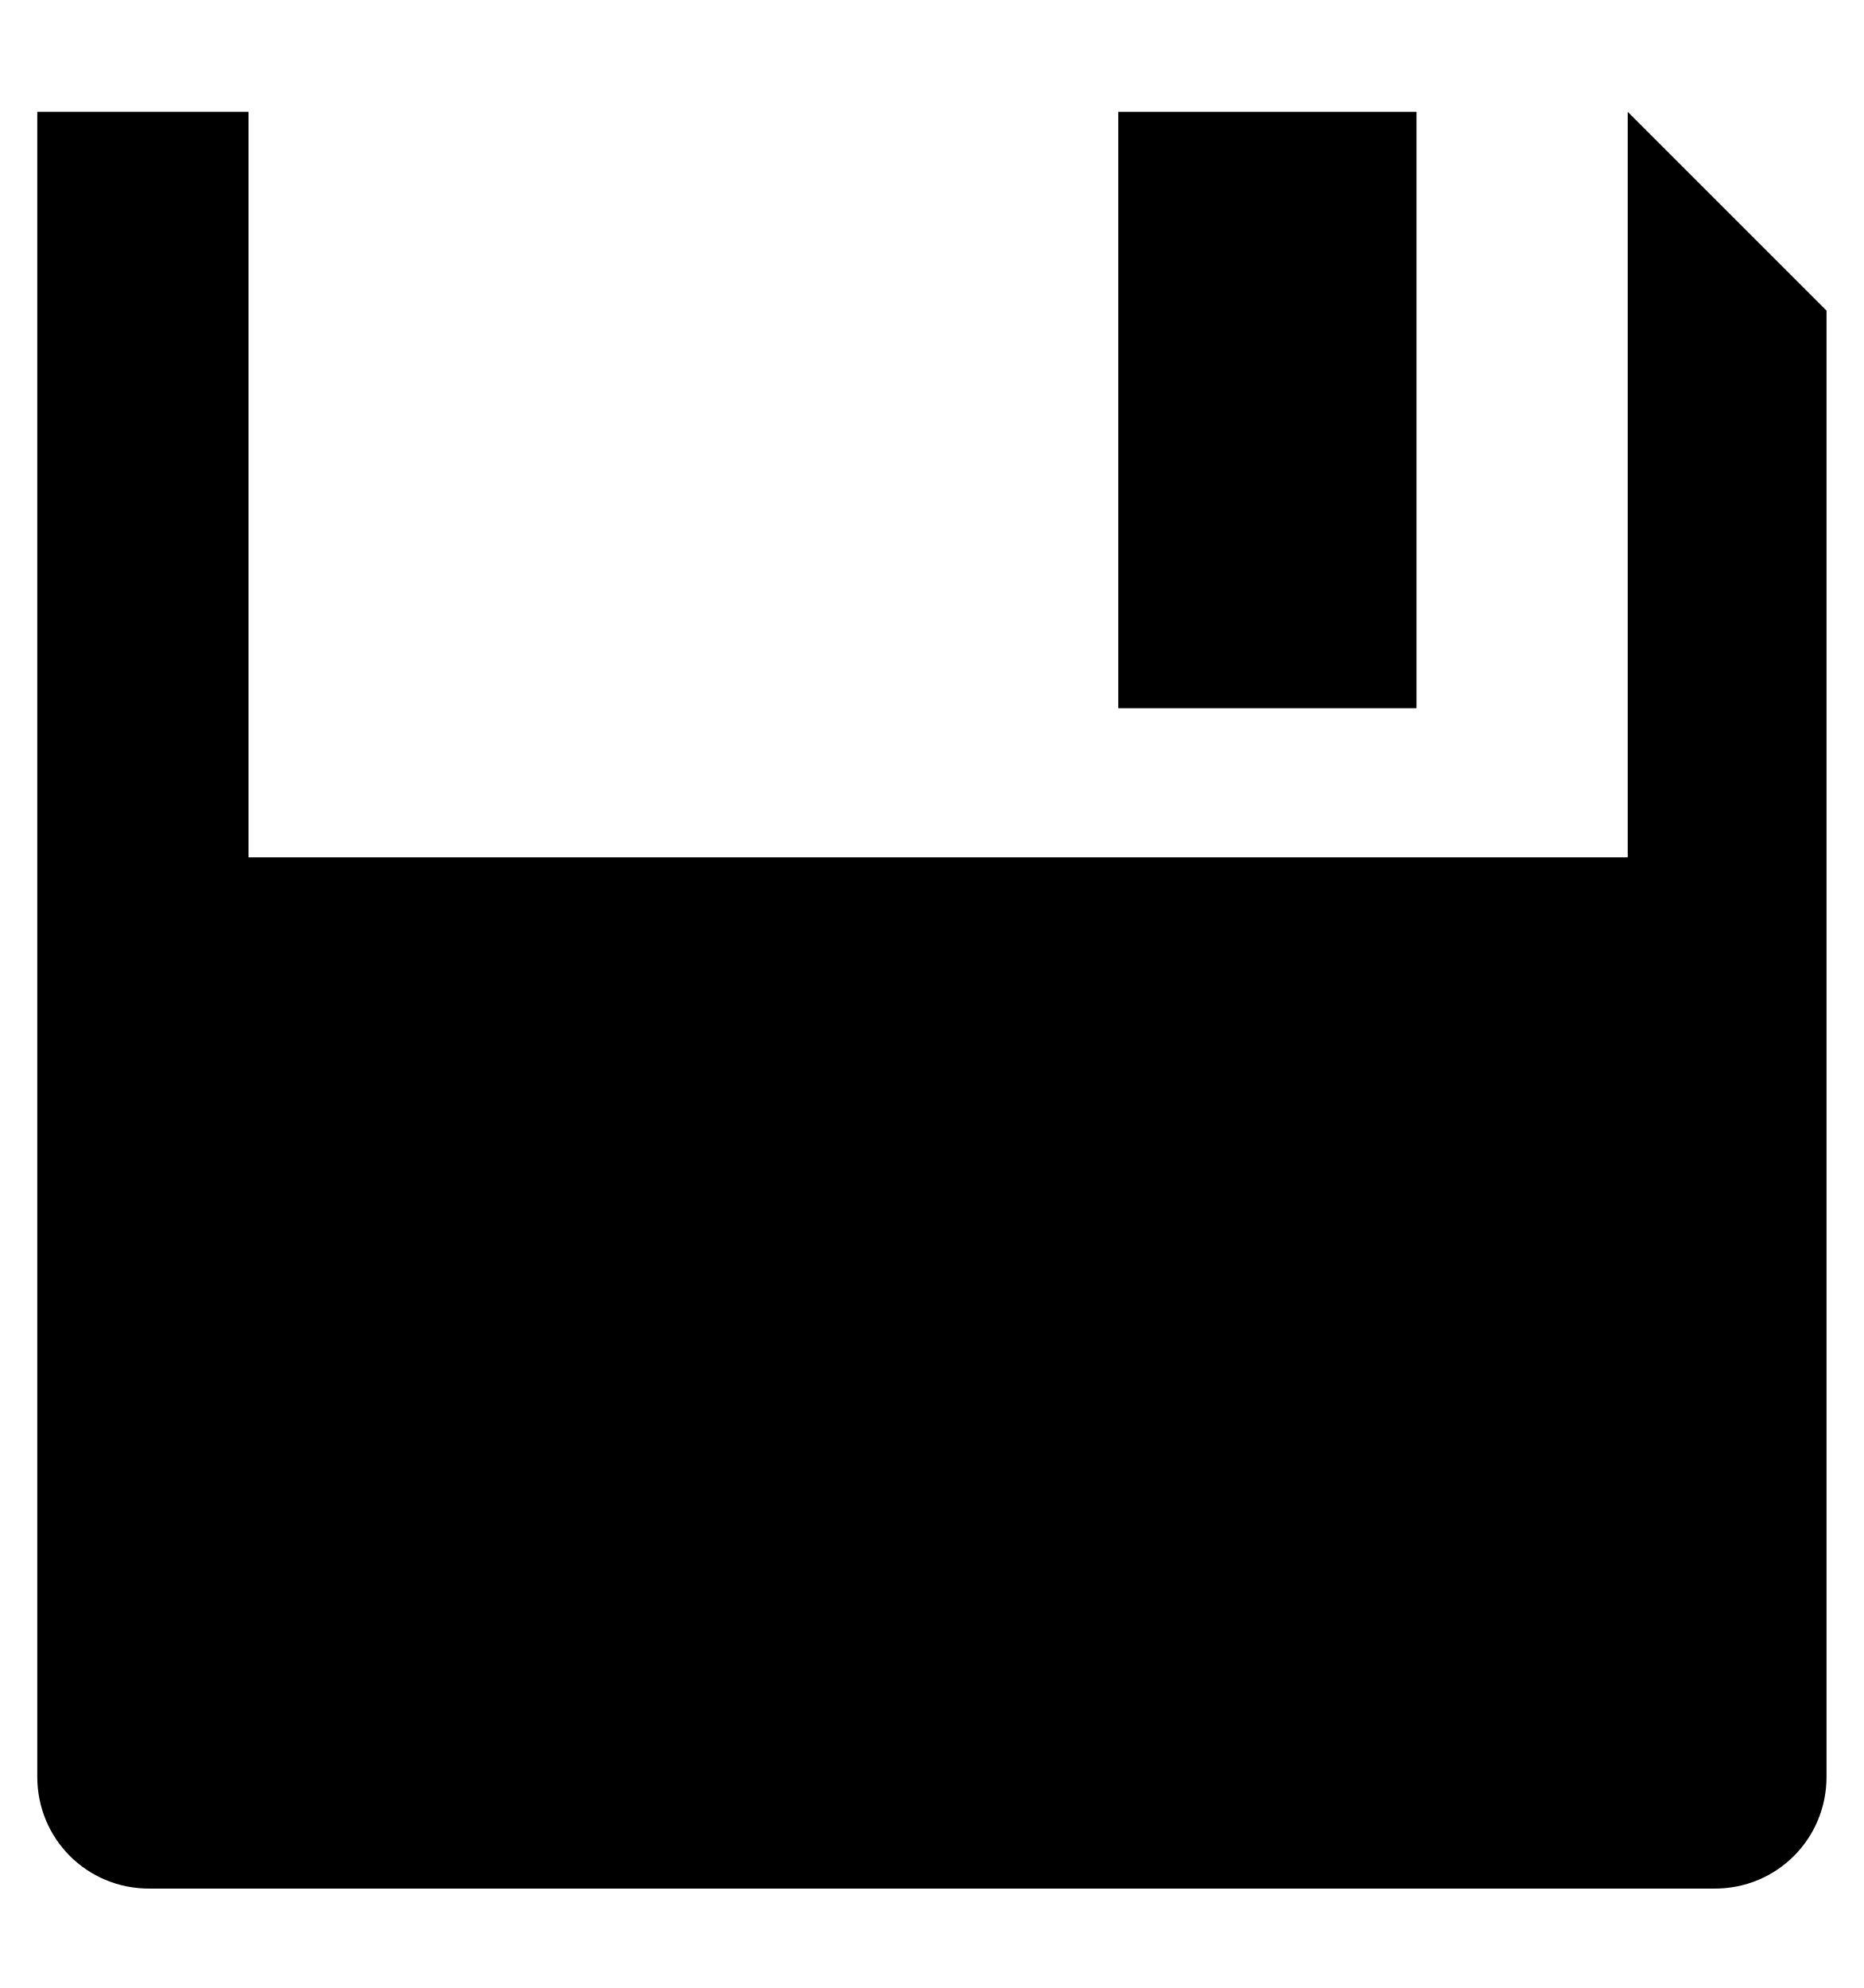
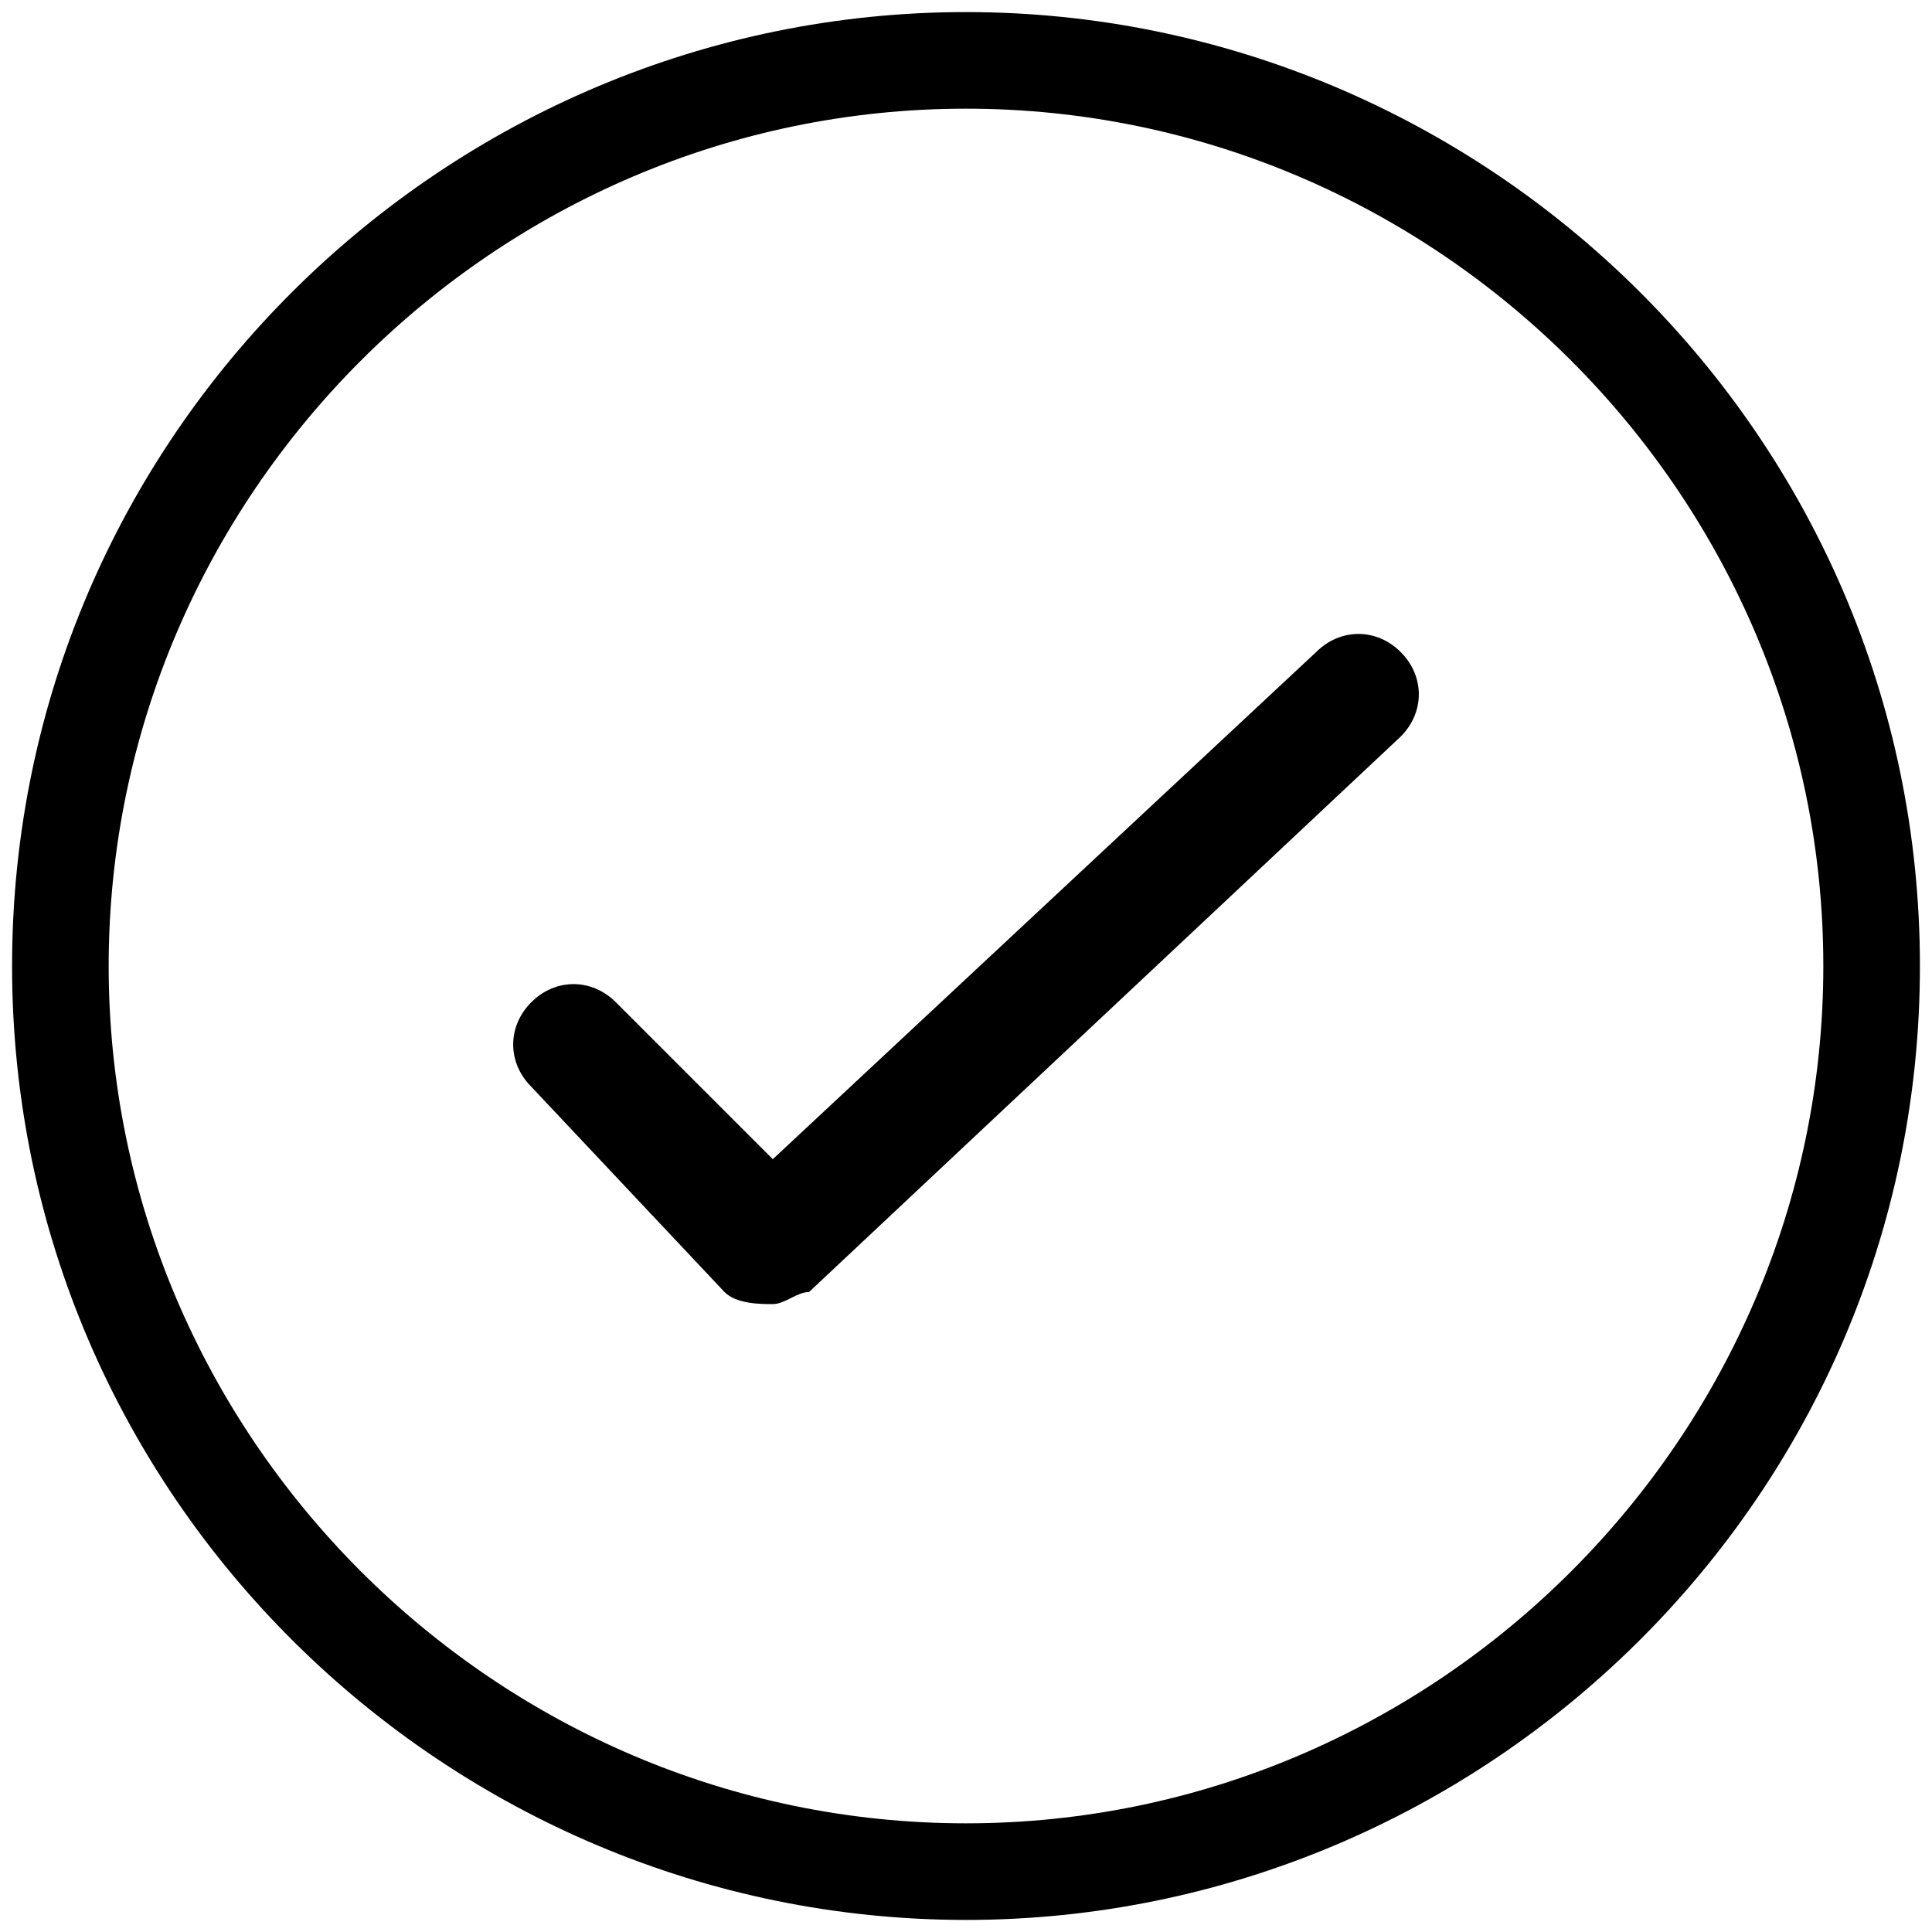
- <svg xmlns="http://www.w3.org/2000/svg" version="1.1" id="Layer_1" x="0px" y="0px" viewBox="-472 273 15 16" enable-background="new -472 273 15 16" xml:space="preserve">
-   <g id="Page-1">
-     <g id="Fill-1-_x2B_-Fill-2">
-       <path id="Fill-1" d="M-458.9,273.9v6H-470v-6h-1.7v13.4c0,0.5,0.4,0.9,0.9,0.9h12.6    c0.5,0,0.9-0.4,0.9-0.9v-11.8L-458.9,273.9" />
-       <path id="Fill-2" d="M-463,273.9h2.4v4.8h-2.4V273.9z" />
+ <svg xmlns="http://www.w3.org/2000/svg" version="1.1" baseProfile="tiny" id="Layer_1" x="0px" y="0px" viewBox="0 0 16 16" xml:space="preserve">
+   <g id="XMLID_61_">
+     <g id="XMLID_62_">
+       <g>
+         <path d="M8,15.9c-4.3,0-7.9-3.5-7.9-7.9S3.7,0.1,8,0.1s7.9,3.5,7.9,7.9S12.3,15.9,8,15.9z M8,0.9C4.1,0.9,0.9,4.1,0.9,8     s3.2,7.1,7.1,7.1s7.1-3.2,7.1-7.1S11.9,0.9,8,0.9z" />
+       </g>
+     </g>
+     <g id="XMLID_21_">
+       <path d="M6.4,10.8c-0.1,0-0.3,0-0.4-0.1L4.4,9c-0.2-0.2-0.2-0.5,0-0.7s0.5-0.2,0.7,0l1.3,1.3l4.5-4.2c0.2-0.2,0.5-0.2,0.7,0    c0.2,0.2,0.2,0.5,0,0.7l-4.9,4.6C6.6,10.7,6.5,10.8,6.4,10.8z" />
    </g>
  </g>
</svg>
